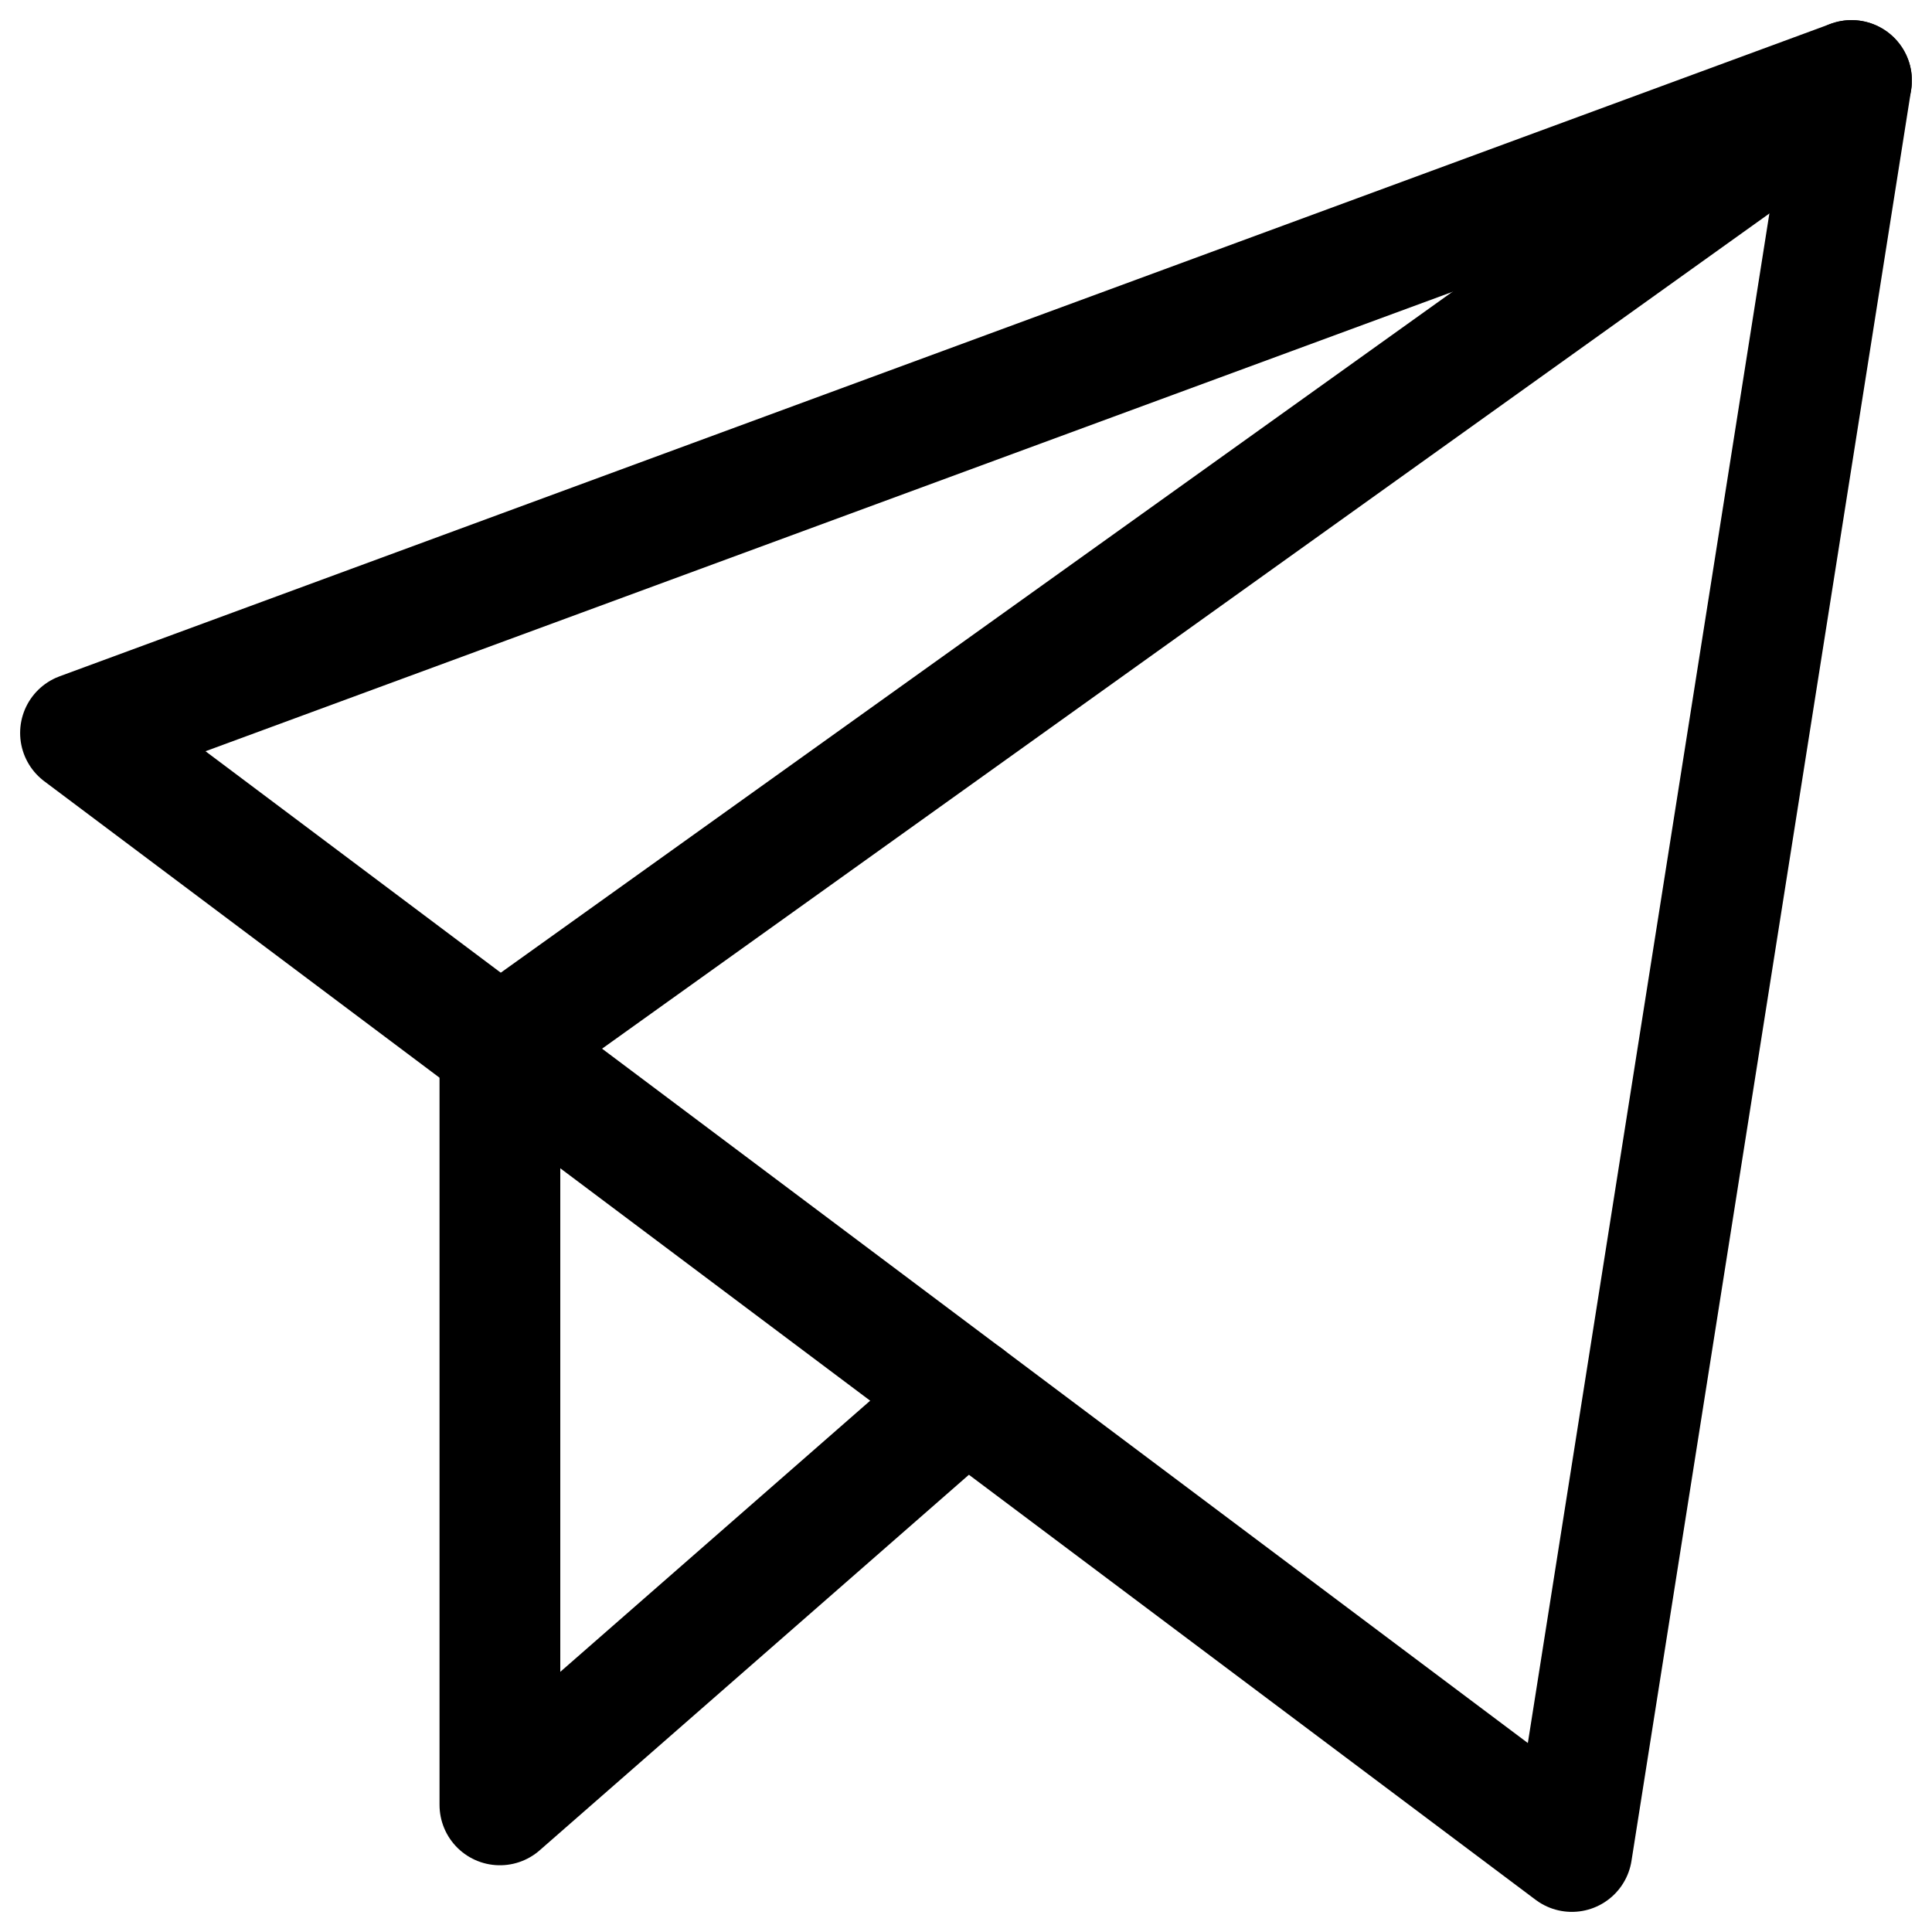
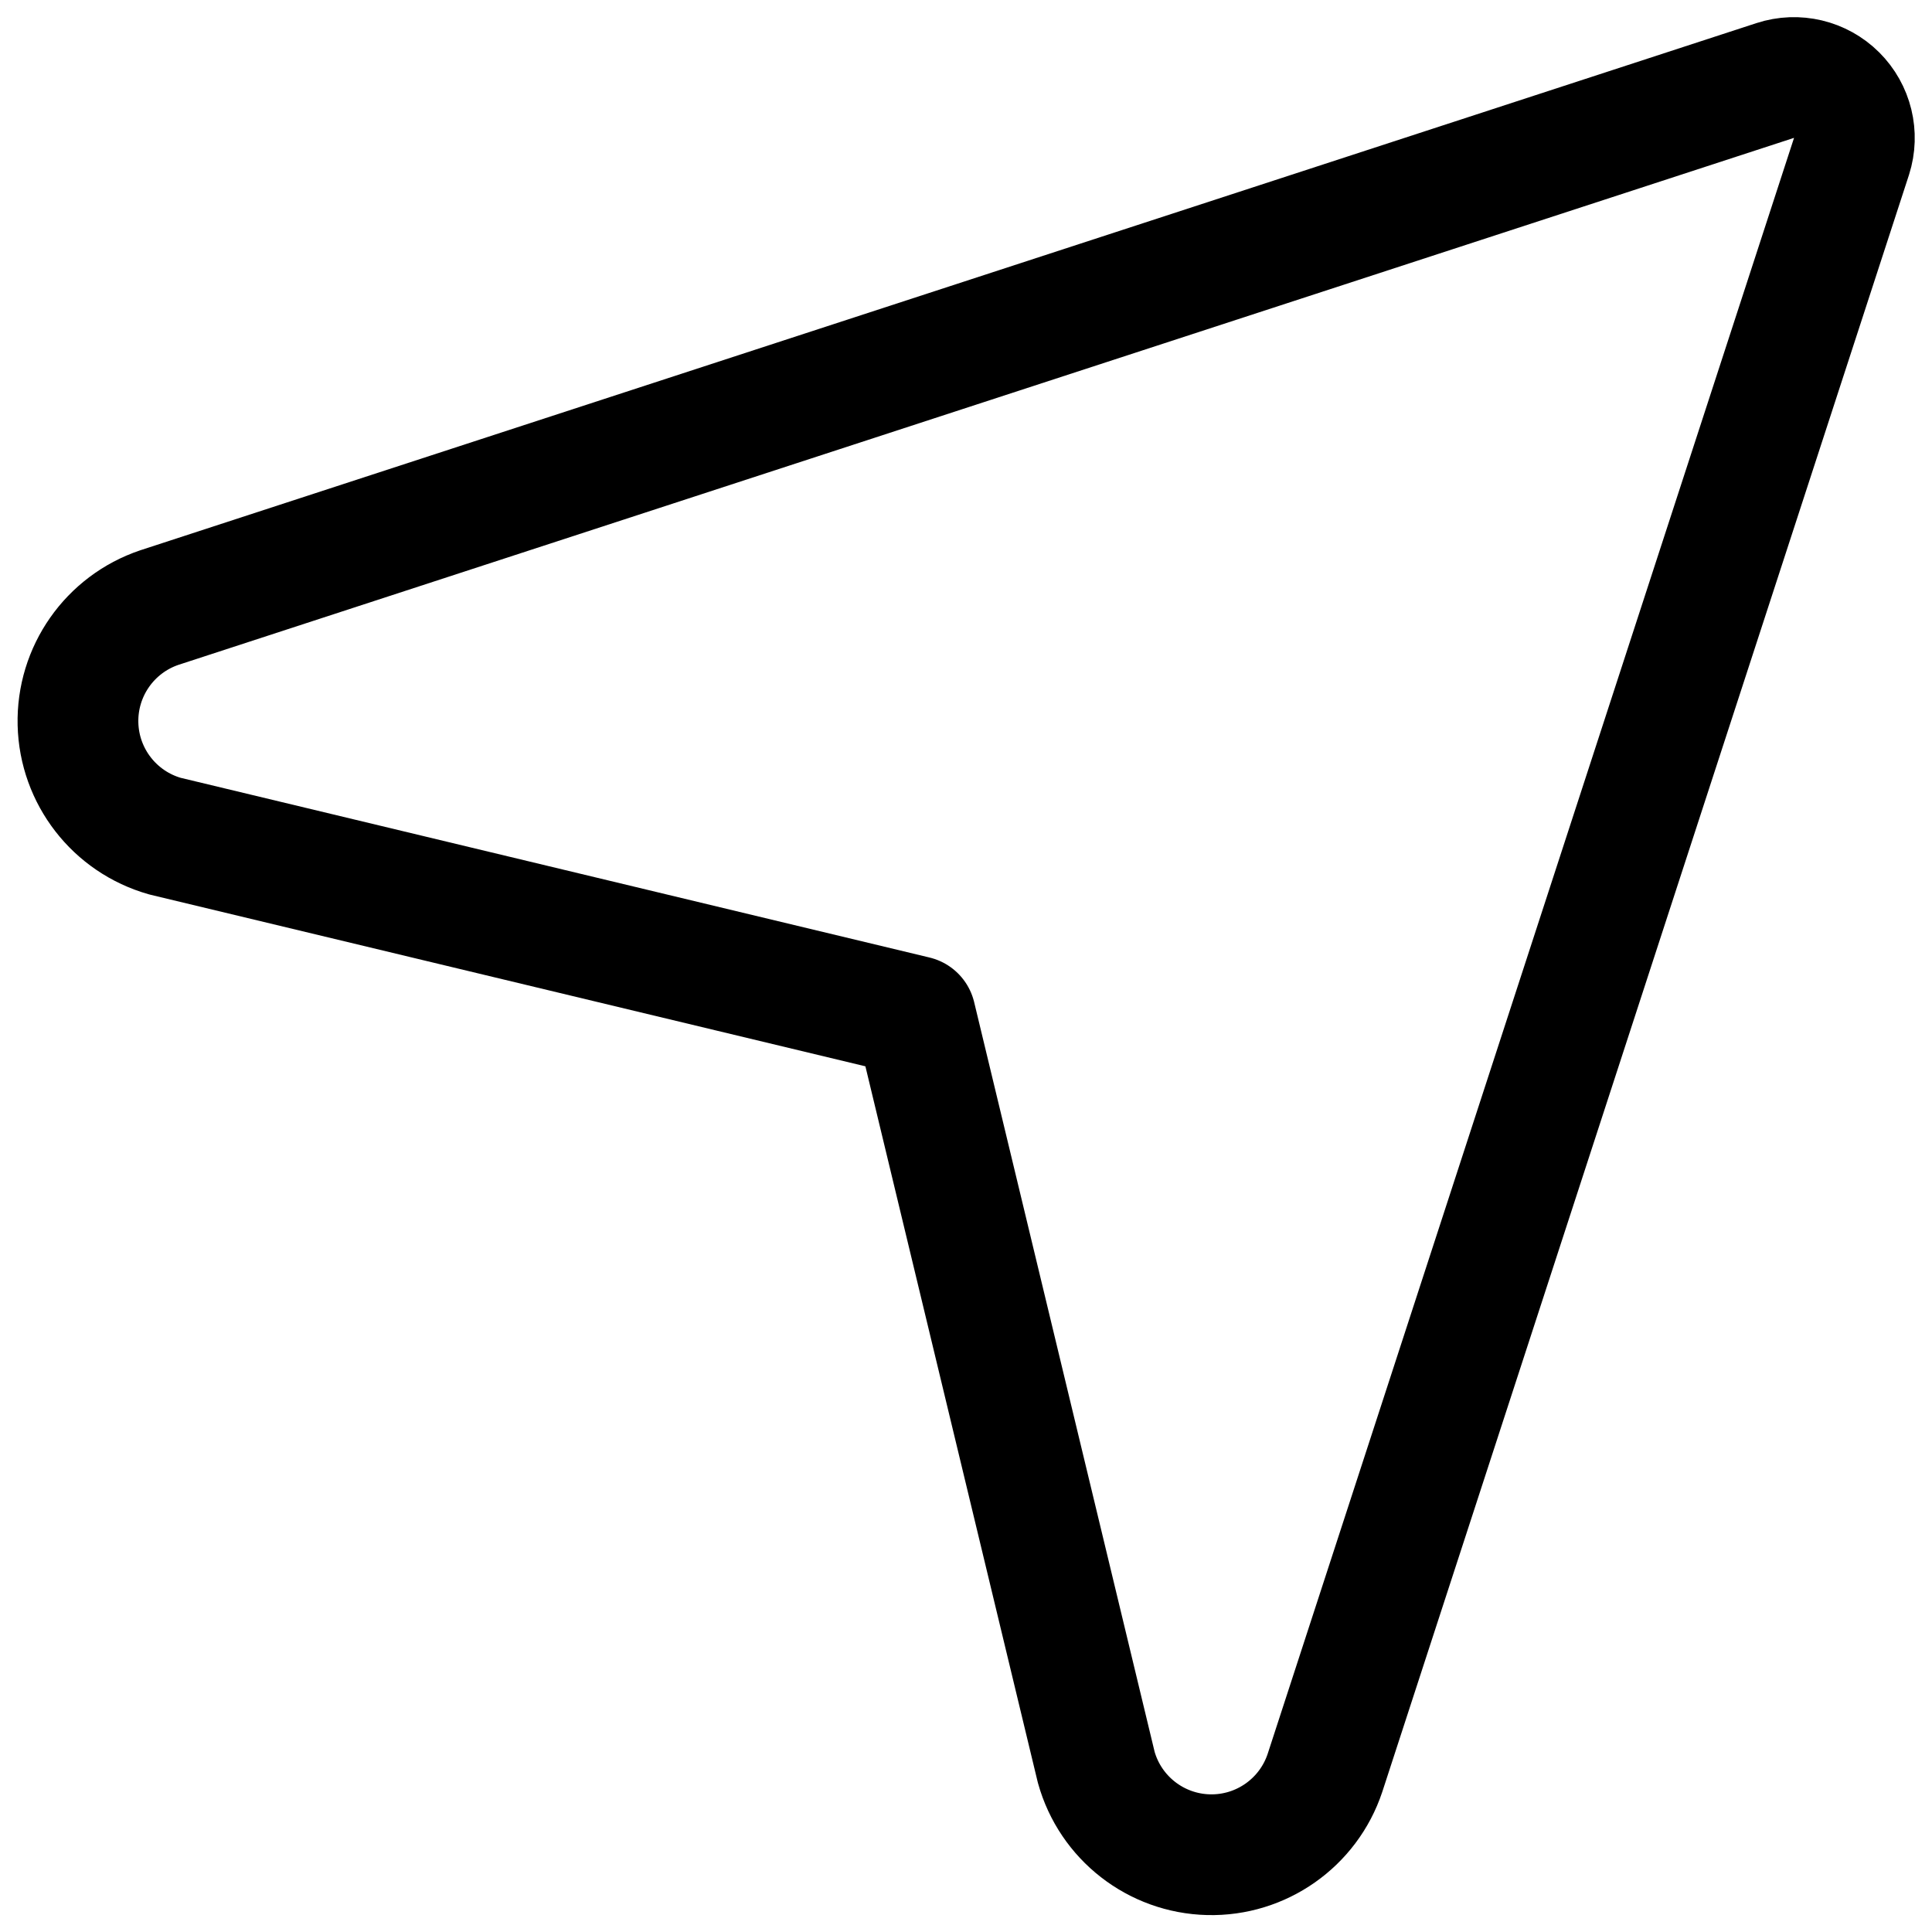
<svg xmlns="http://www.w3.org/2000/svg" fill="none" viewBox="0 0 24 24">
-   <path d="M23 1 6.21 13.013v9.408L12 17.355" stroke="currentColor" stroke-linecap="round" stroke-linejoin="round" stroke-width="1.5" />
-   <path d="M1 9.105 23 1l-3.474 22L1 9.105Z" stroke="currentColor" stroke-linecap="round" stroke-linejoin="round" stroke-width="1.5" />
+   <path stroke="currentColor" stroke-linecap="round" stroke-linejoin="round" stroke-width="1.5" d="M2.05 10.387a1.487 1.487 0 0 1-.069-2.84L22.052 1a.751.751 0 0 1 .948.943l-6.541 20.081a1.486 1.486 0 0 1-2.841-.07l-2.246-9.33-9.322-2.237Z" />
</svg>
